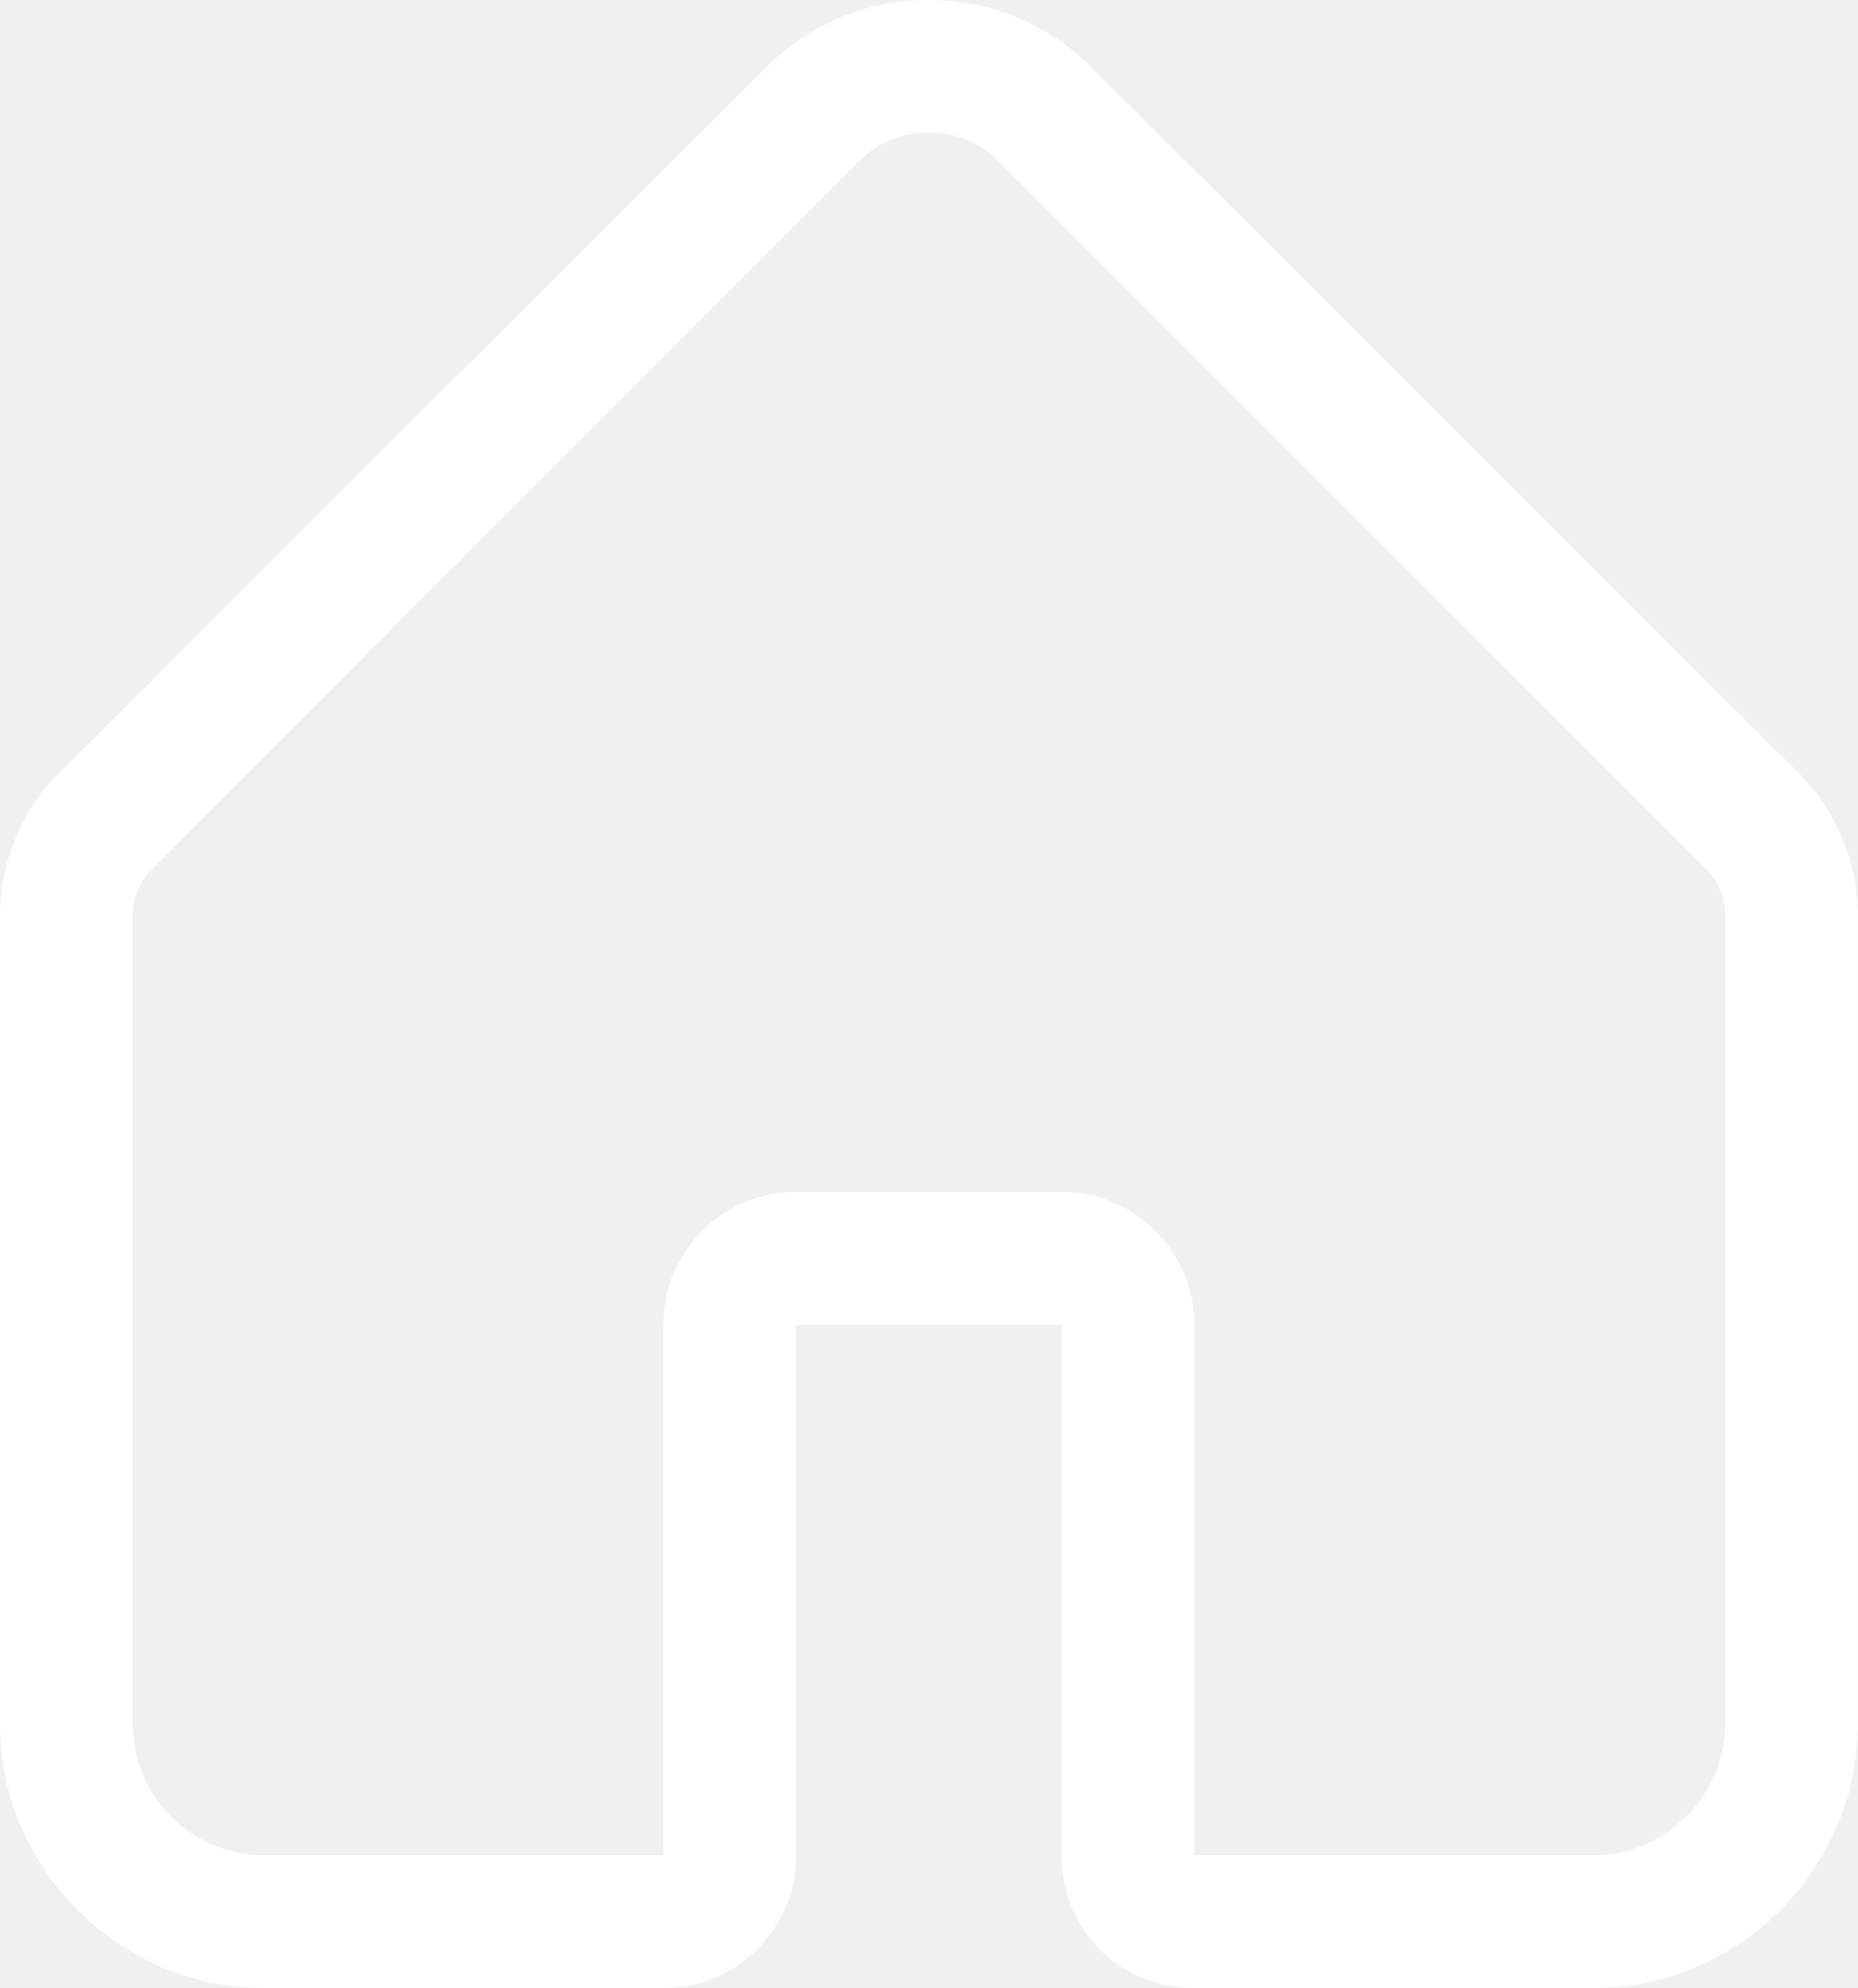
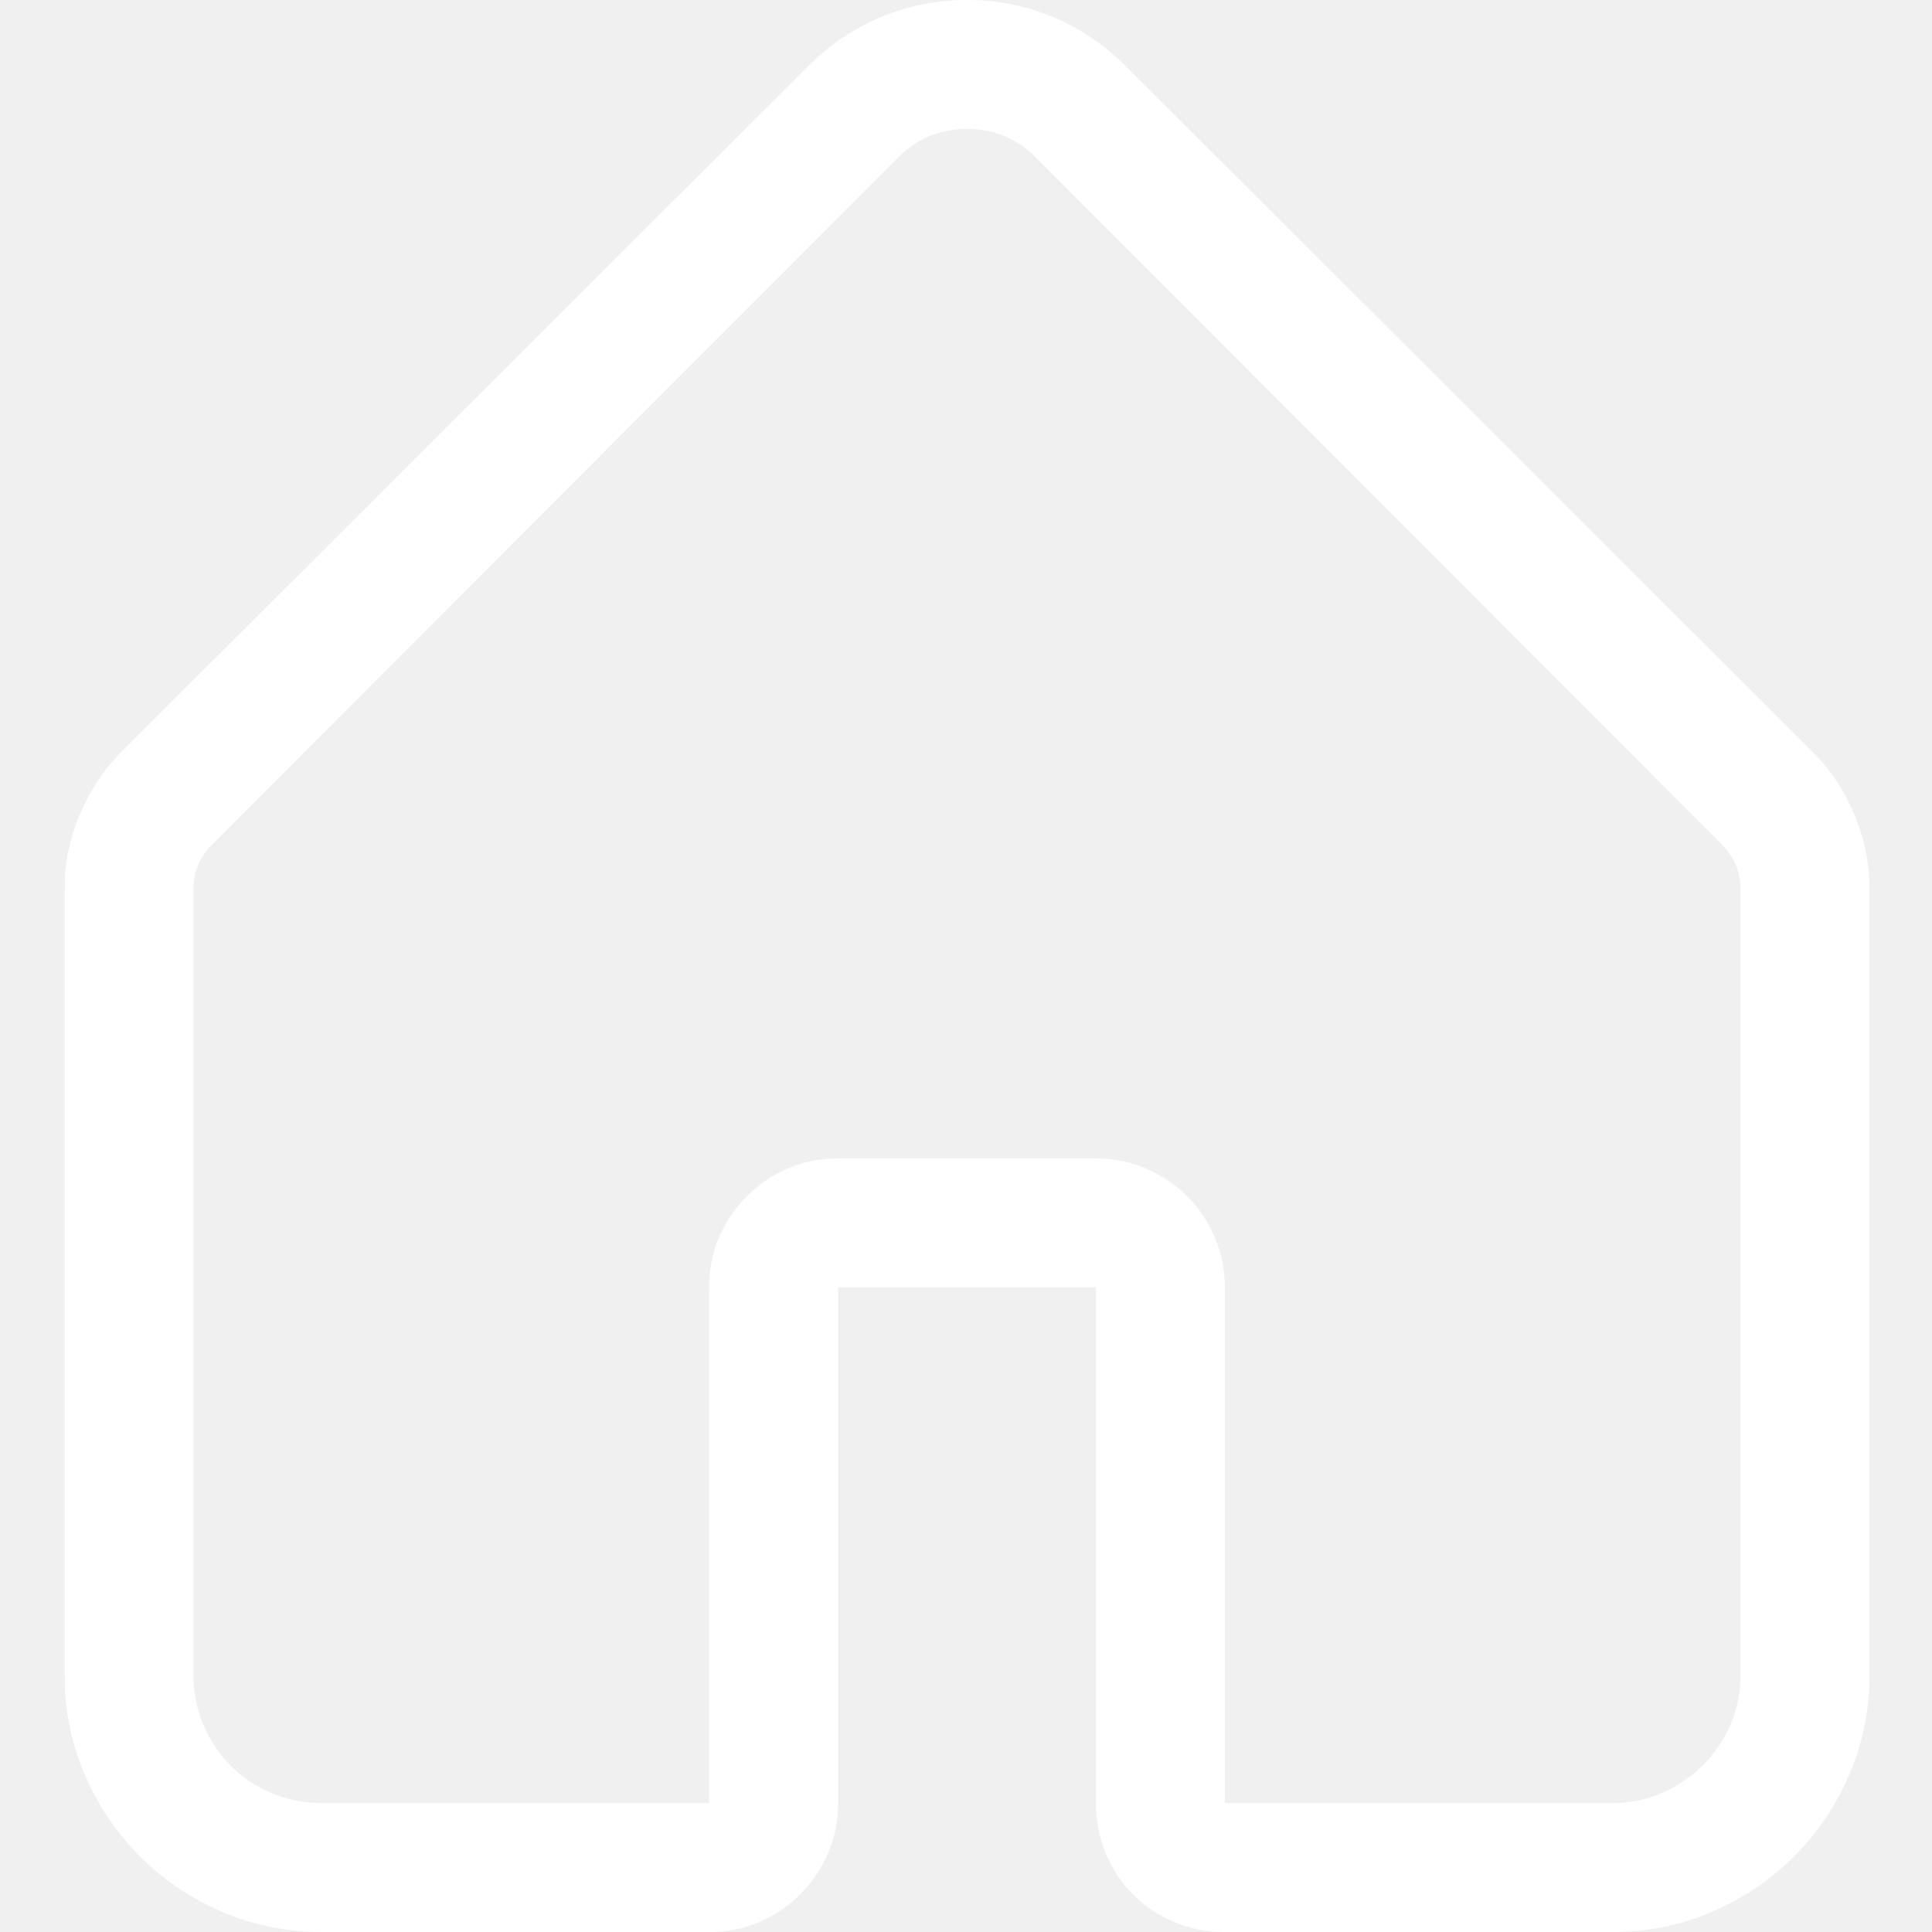
- <svg xmlns="http://www.w3.org/2000/svg" height="100%" viewBox="64 1 896 959" width="100%">
-   <path d="M192,960C174.333,960 157.75,956.667 142.25,950C126.75,943.333 113.167,934.167 101.5,922.5C89.833,910.833 80.667,897.25 74,881.75C67.333,866.25 64,849.667 64,832L64,442.5C64,429.833 66.5,417.5 71.5,405.5C76.5,393.5 83.333,383.167 92,374.5L433,34C443.667,23.333 455.75,15.167 469.25,9.5C482.75,3.833 497,1 512,1C527,1 541.25,3.833 554.75,9.5C568.25,15.167 580.333,23.333 591,34L932,374.5C940.667,383.167 947.5,393.5 952.5,405.5C957.5,417.5 960,429.833 960,442.5L960,832C960,849.667 956.667,866.25 950,881.75C943.333,897.25 934.167,910.833 922.5,922.5C910.833,934.167 897.25,943.333 881.75,950C866.25,956.667 849.667,960 832,960L640,960C631,960 622.583,958.333 614.75,955C606.917,951.667 600.167,947.167 594.5,941.5C588.833,935.833 584.333,929.083 581,921.25C577.667,913.417 576,905 576,896L576,640L448,640L448,896C448,905 446.333,913.333 443,921C439.667,928.667 435.083,935.417 429.25,941.25C423.417,947.083 416.667,951.667 409,955C401.333,958.333 393,960 384,960ZM384,896L384,640C384,631 385.667,622.667 389,615C392.333,607.333 396.917,600.583 402.75,594.75C408.583,588.917 415.333,584.333 423,581C430.667,577.667 439,576 448,576L576,576C584.667,576 592.917,577.667 600.75,581C608.583,584.333 615.417,588.917 621.25,594.75C627.083,600.583 631.667,607.417 635,615.25C638.333,623.083 640,631.333 640,640L640,896L832,896C841,896 849.333,894.333 857,891C864.667,887.667 871.417,883.083 877.25,877.25C883.083,871.417 887.667,864.667 891,857C894.333,849.333 896,841 896,832L896,442.5C896,433.833 892.833,426.333 886.5,420L546,79C536.667,69.667 525.333,65 512,65C498.667,65 487.333,69.667 478,79L137.5,420C131.167,426.333 128,433.833 128,442.5L128,832C128,841 129.667,849.417 133,857.25C136.333,865.083 140.833,871.833 146.5,877.5C152.167,883.167 158.917,887.667 166.75,891C174.583,894.333 183,896 192,896Z" fill="#FFFFFF" fill-opacity="1">
-   </path>
+ <svg xmlns="http://www.w3.org/2000/svg" width="1024" height="1024" viewBox="0 0 1024 1024" fill="none">
+   <g clip-path="url(#clip0_32_115)">
+     <mask id="mask0_32_115" style="mask-type:luminance" maskUnits="userSpaceOnUse" x="34" y="0" width="957" height="1024">
+       <path d="M990.898 0H34.168V1024H990.898V0Z" fill="white" />
+     </mask>
+     <g mask="url(#mask0_32_115)">
+       <path d="M170.844 1024C151.979 1024 134.272 1020.44 117.722 1013.32C101.171 1006.2 86.668 996.416 74.21 983.958C61.752 971.501 51.964 956.997 44.846 940.446C37.727 923.896 34.168 906.189 34.168 887.324V471.424C34.168 457.899 36.837 444.73 42.176 431.917C47.515 419.103 54.812 408.07 64.066 398.815L428.178 35.237C439.568 23.847 452.47 15.127 466.885 9.076C481.3 3.025 496.516 6.40667e-05 512.533 0C528.55 6.40667e-05 543.765 3.025 558.18 9.076C572.596 15.127 585.497 23.847 596.887 35.237L961 398.815C970.255 408.07 977.551 419.103 982.89 431.917C988.228 444.73 990.898 457.899 990.898 471.424V887.324C990.898 906.189 987.339 923.896 980.22 940.446C973.101 956.997 963.314 971.501 950.856 983.958C938.398 996.416 923.895 1006.2 907.344 1013.32C890.794 1020.44 873.087 1024 854.222 1024H649.209C639.599 1024 630.611 1022.22 622.247 1018.66C613.883 1015.1 606.676 1010.3 600.625 1004.25C594.574 998.195 589.769 990.987 586.21 982.624C582.651 974.26 580.871 965.272 580.871 955.662V682.311H444.195V955.662C444.195 965.272 442.415 974.17 438.856 982.357C435.297 990.543 430.403 997.751 424.174 1003.98C417.946 1010.21 410.738 1015.1 402.552 1018.66C394.365 1022.22 385.467 1024 375.857 1024H170.844ZM375.857 955.662V682.311C375.857 672.701 377.637 663.803 381.196 655.616C384.755 647.43 389.65 640.222 395.878 633.994C402.106 627.765 409.314 622.871 417.501 619.312C425.687 615.753 434.585 613.973 444.195 613.973H580.871C590.125 613.973 598.934 615.753 607.298 619.312C615.662 622.871 622.959 627.765 629.188 633.994C635.416 640.222 640.311 647.519 643.87 655.883C647.429 664.247 649.209 673.056 649.209 682.311V955.662H854.222C863.832 955.662 872.73 953.882 880.917 950.323C889.103 946.764 896.311 941.87 902.539 935.641C908.768 929.413 913.662 922.205 917.221 914.019C920.78 905.832 922.56 896.934 922.56 887.324V471.424C922.56 462.17 919.178 454.162 912.416 447.399L548.837 83.287C538.872 73.321 526.77 68.338 512.533 68.338C498.296 68.338 486.194 73.321 476.228 83.287L112.65 447.399C105.887 454.162 102.506 462.17 102.506 471.424V887.324C102.506 896.934 104.286 905.922 107.845 914.286C111.404 922.65 116.209 929.857 122.26 935.908C128.311 941.959 135.518 946.764 143.882 950.323C152.246 953.882 161.234 955.662 170.844 955.662H375.857Z" fill="white" />
+     </g>
+   </g>
+   <defs>
+     <clipPath id="clip0_32_115">
+       <rect width="956.73" height="1024" fill="white" transform="translate(34.168)" />
+     </clipPath>
+   </defs>
</svg>
